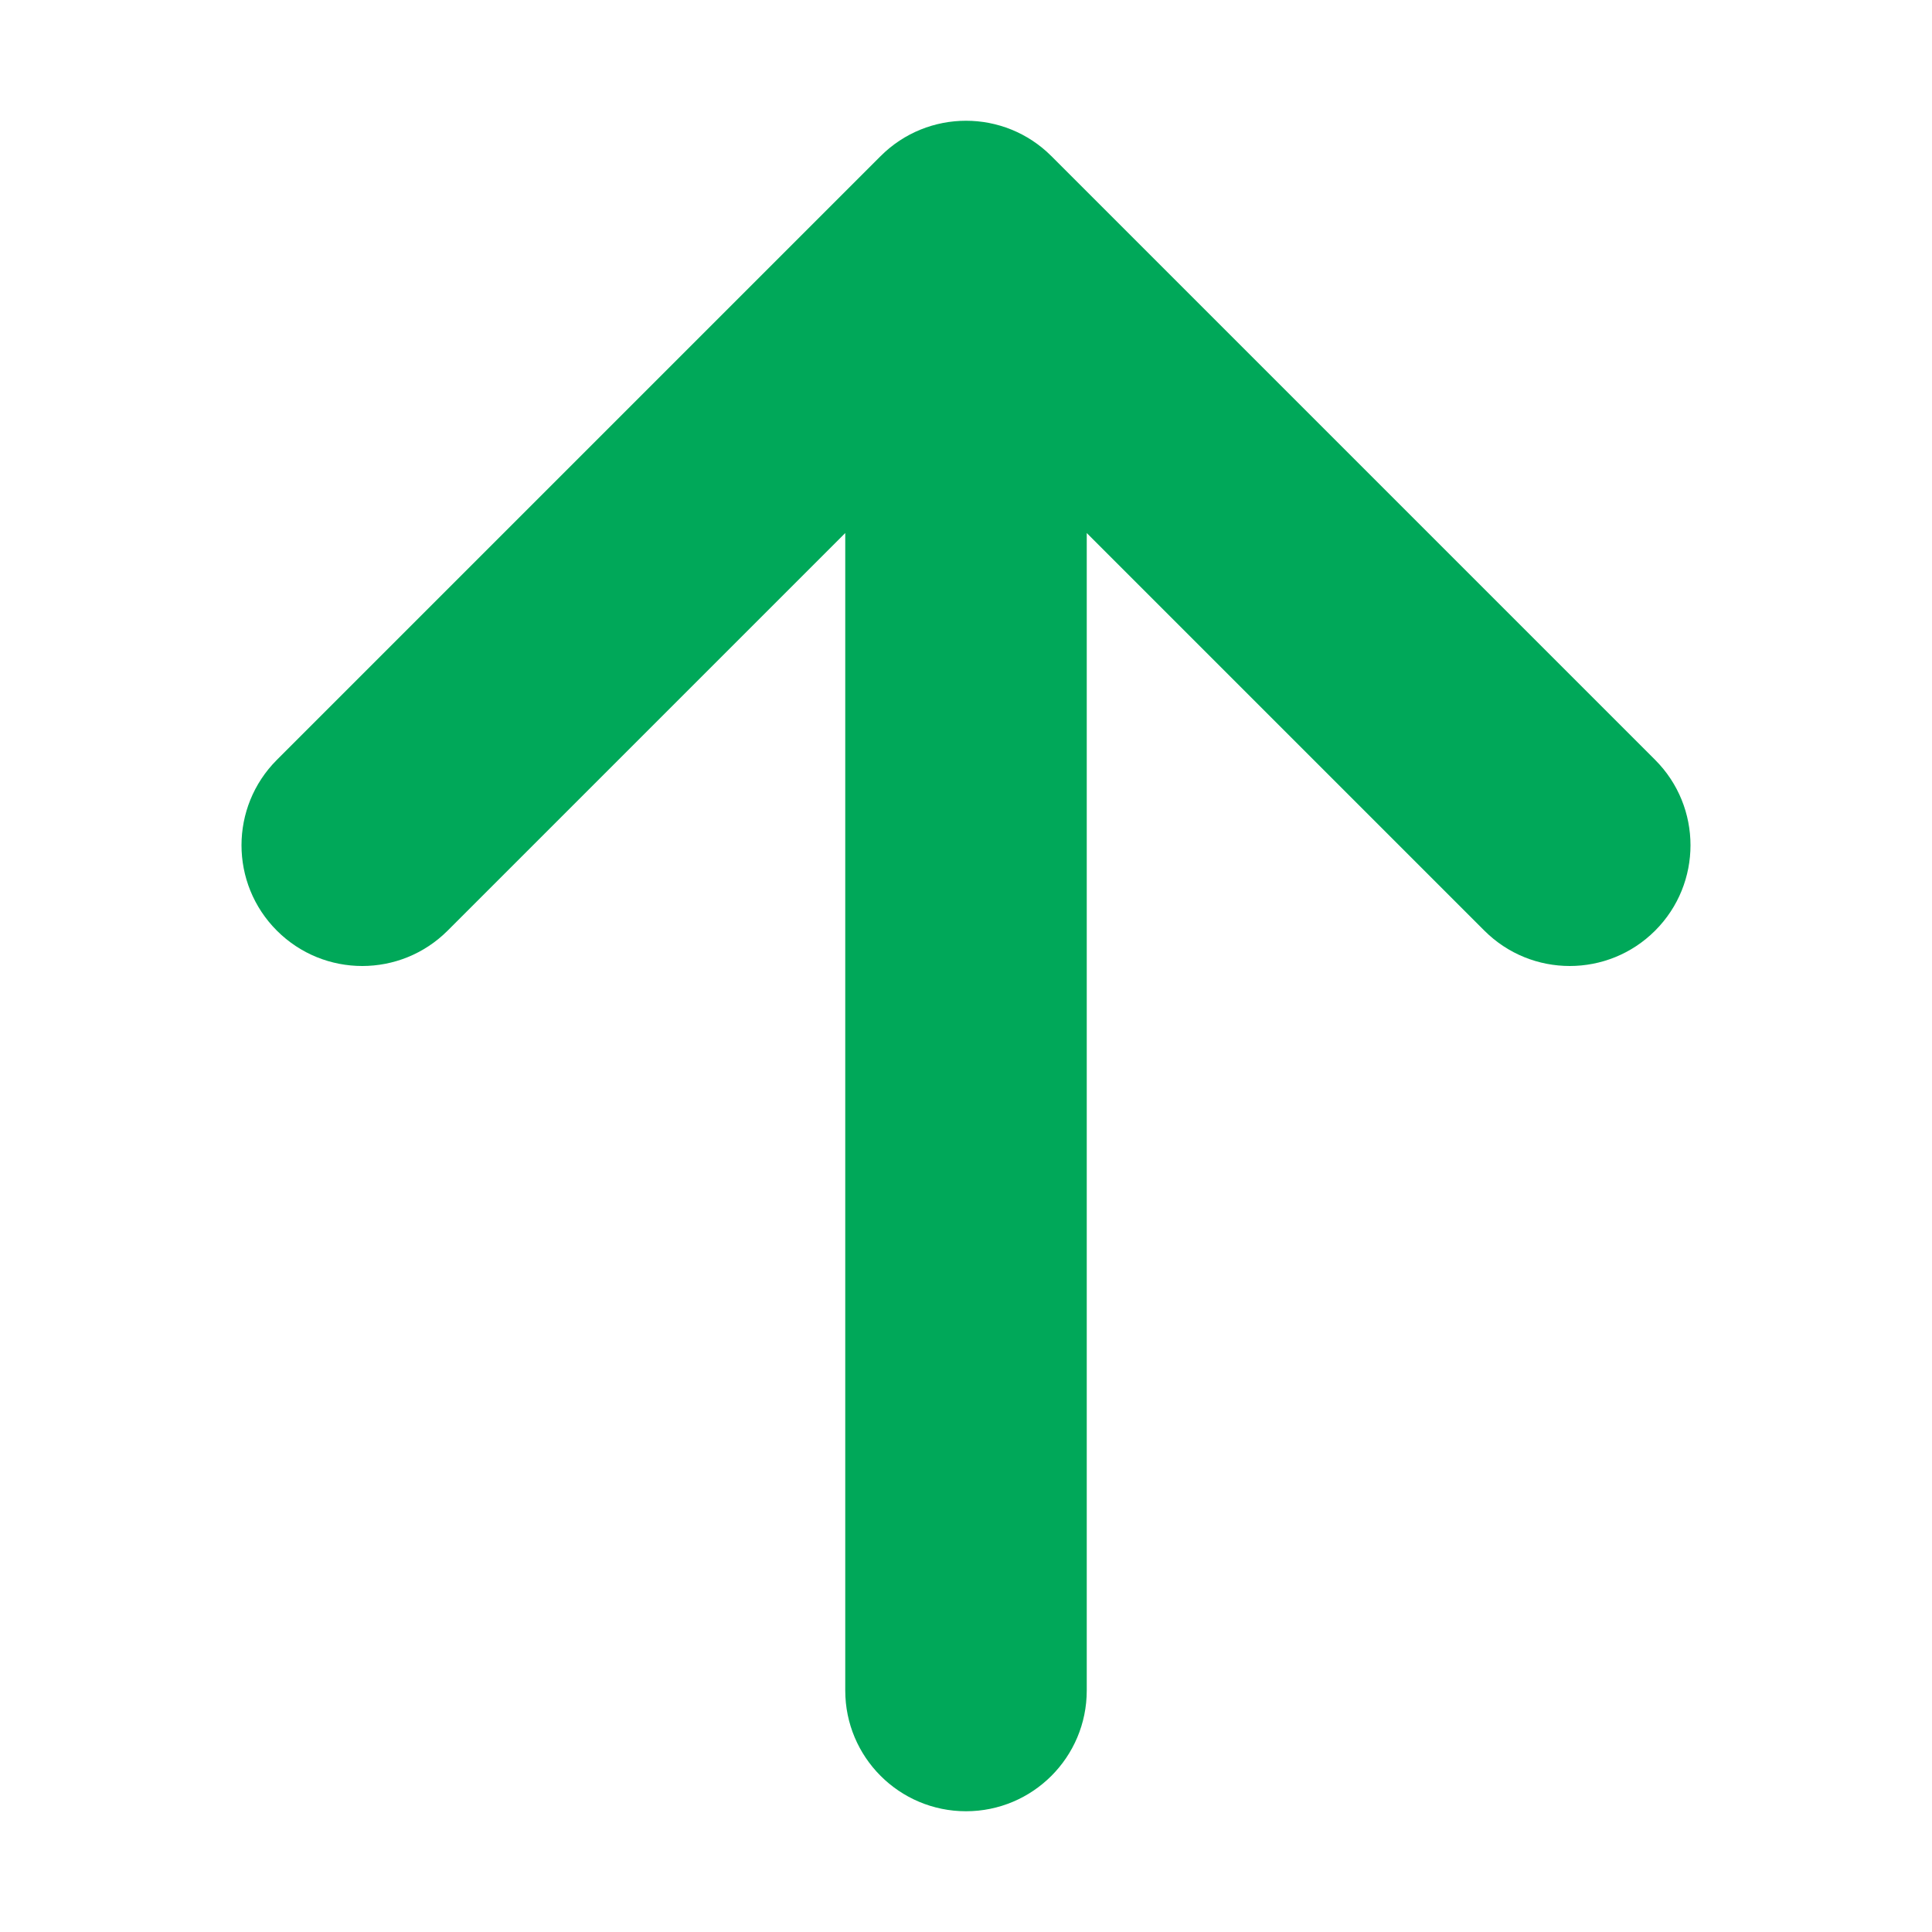
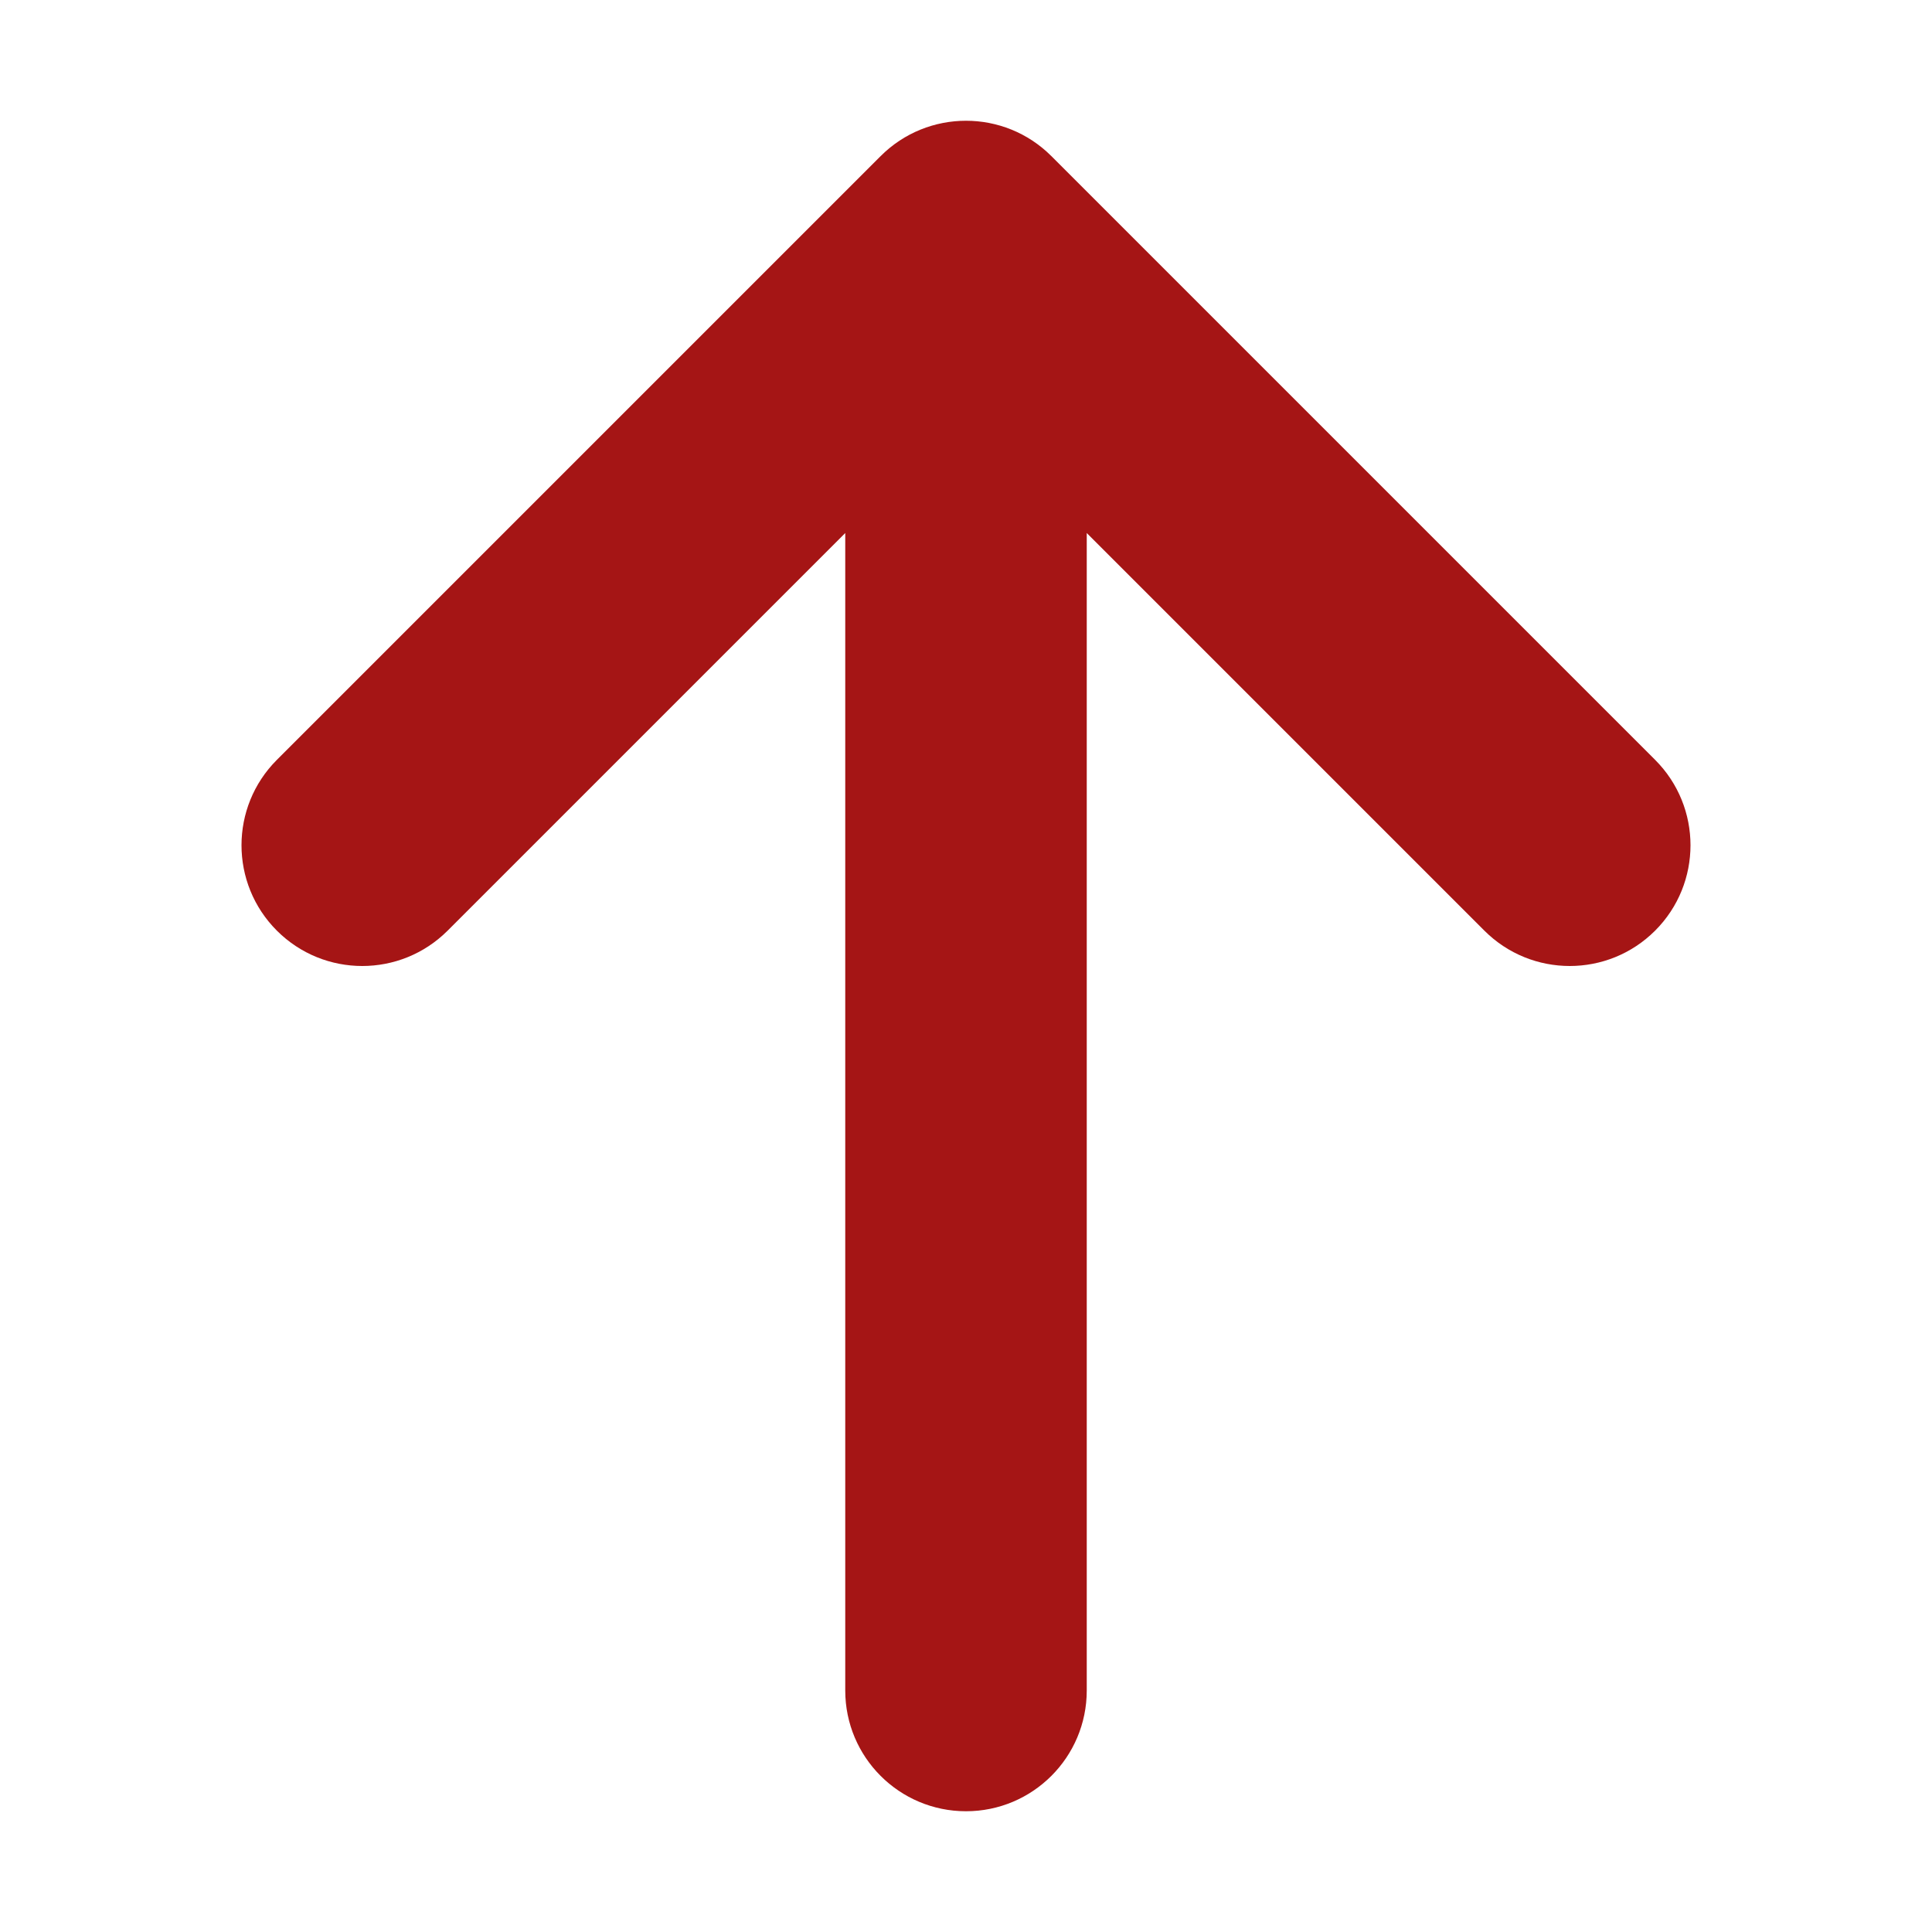
<svg xmlns="http://www.w3.org/2000/svg" t="1772369388719" class="icon" viewBox="0 0 1024 1024" version="1.1" p-id="12835" width="200" height="200">
-   <path d="M877.254 402.746l-320-320c-24.992-24.994-65.514-24.994-90.508 0l-320 320c-24.994 24.994-24.994 65.516 0 90.51 24.994 24.996 65.516 24.996 90.51 0L448 282.51 448 896c0 35.346 28.654 64 64 64 35.346 0 64-28.654 64-64L576 282.51l210.746 210.746C799.242 505.752 815.622 512 832 512s32.758-6.248 45.254-18.746C902.248 468.26 902.248 427.74 877.254 402.746z" fill="#00a859" p-id="12836" />
+   <path d="M877.254 402.746l-320-320c-24.992-24.994-65.514-24.994-90.508 0l-320 320c-24.994 24.994-24.994 65.516 0 90.51 24.994 24.996 65.516 24.996 90.51 0L448 282.51 448 896c0 35.346 28.654 64 64 64 35.346 0 64-28.654 64-64L576 282.51l210.746 210.746C799.242 505.752 815.622 512 832 512s32.758-6.248 45.254-18.746C902.248 468.26 902.248 427.74 877.254 402.746z" fill="#a51515" p-id="12836" />
</svg>
